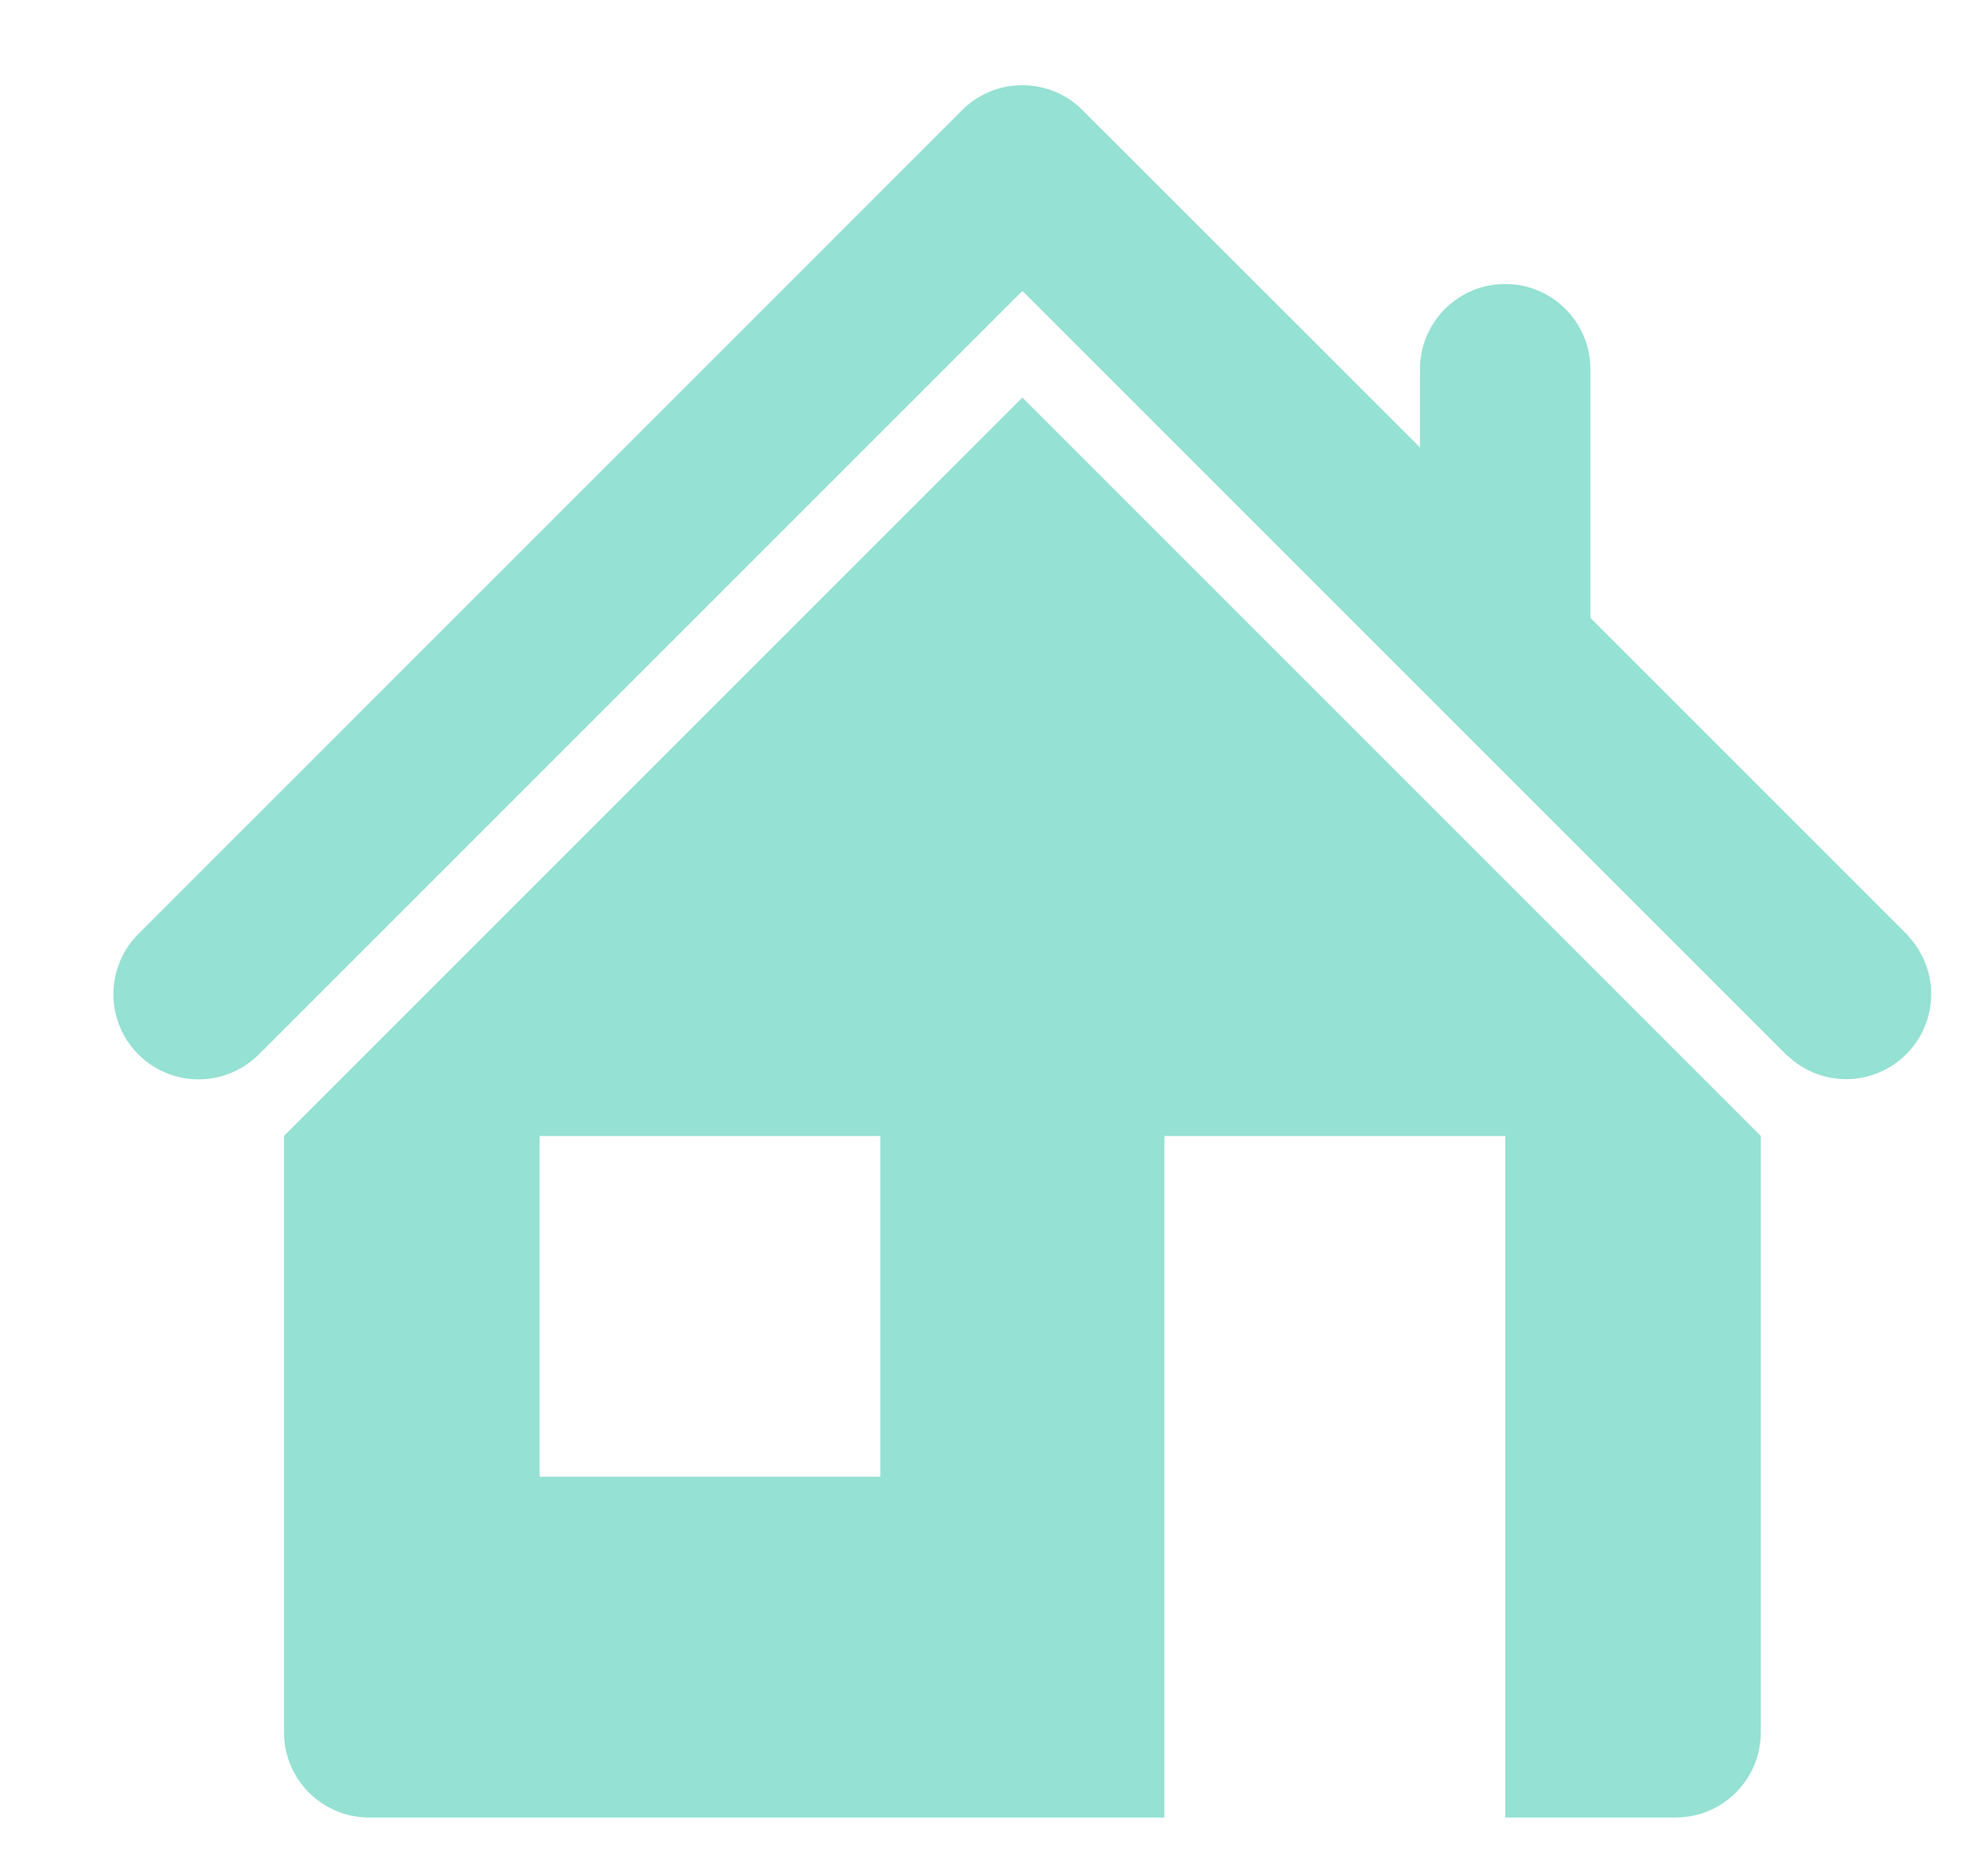
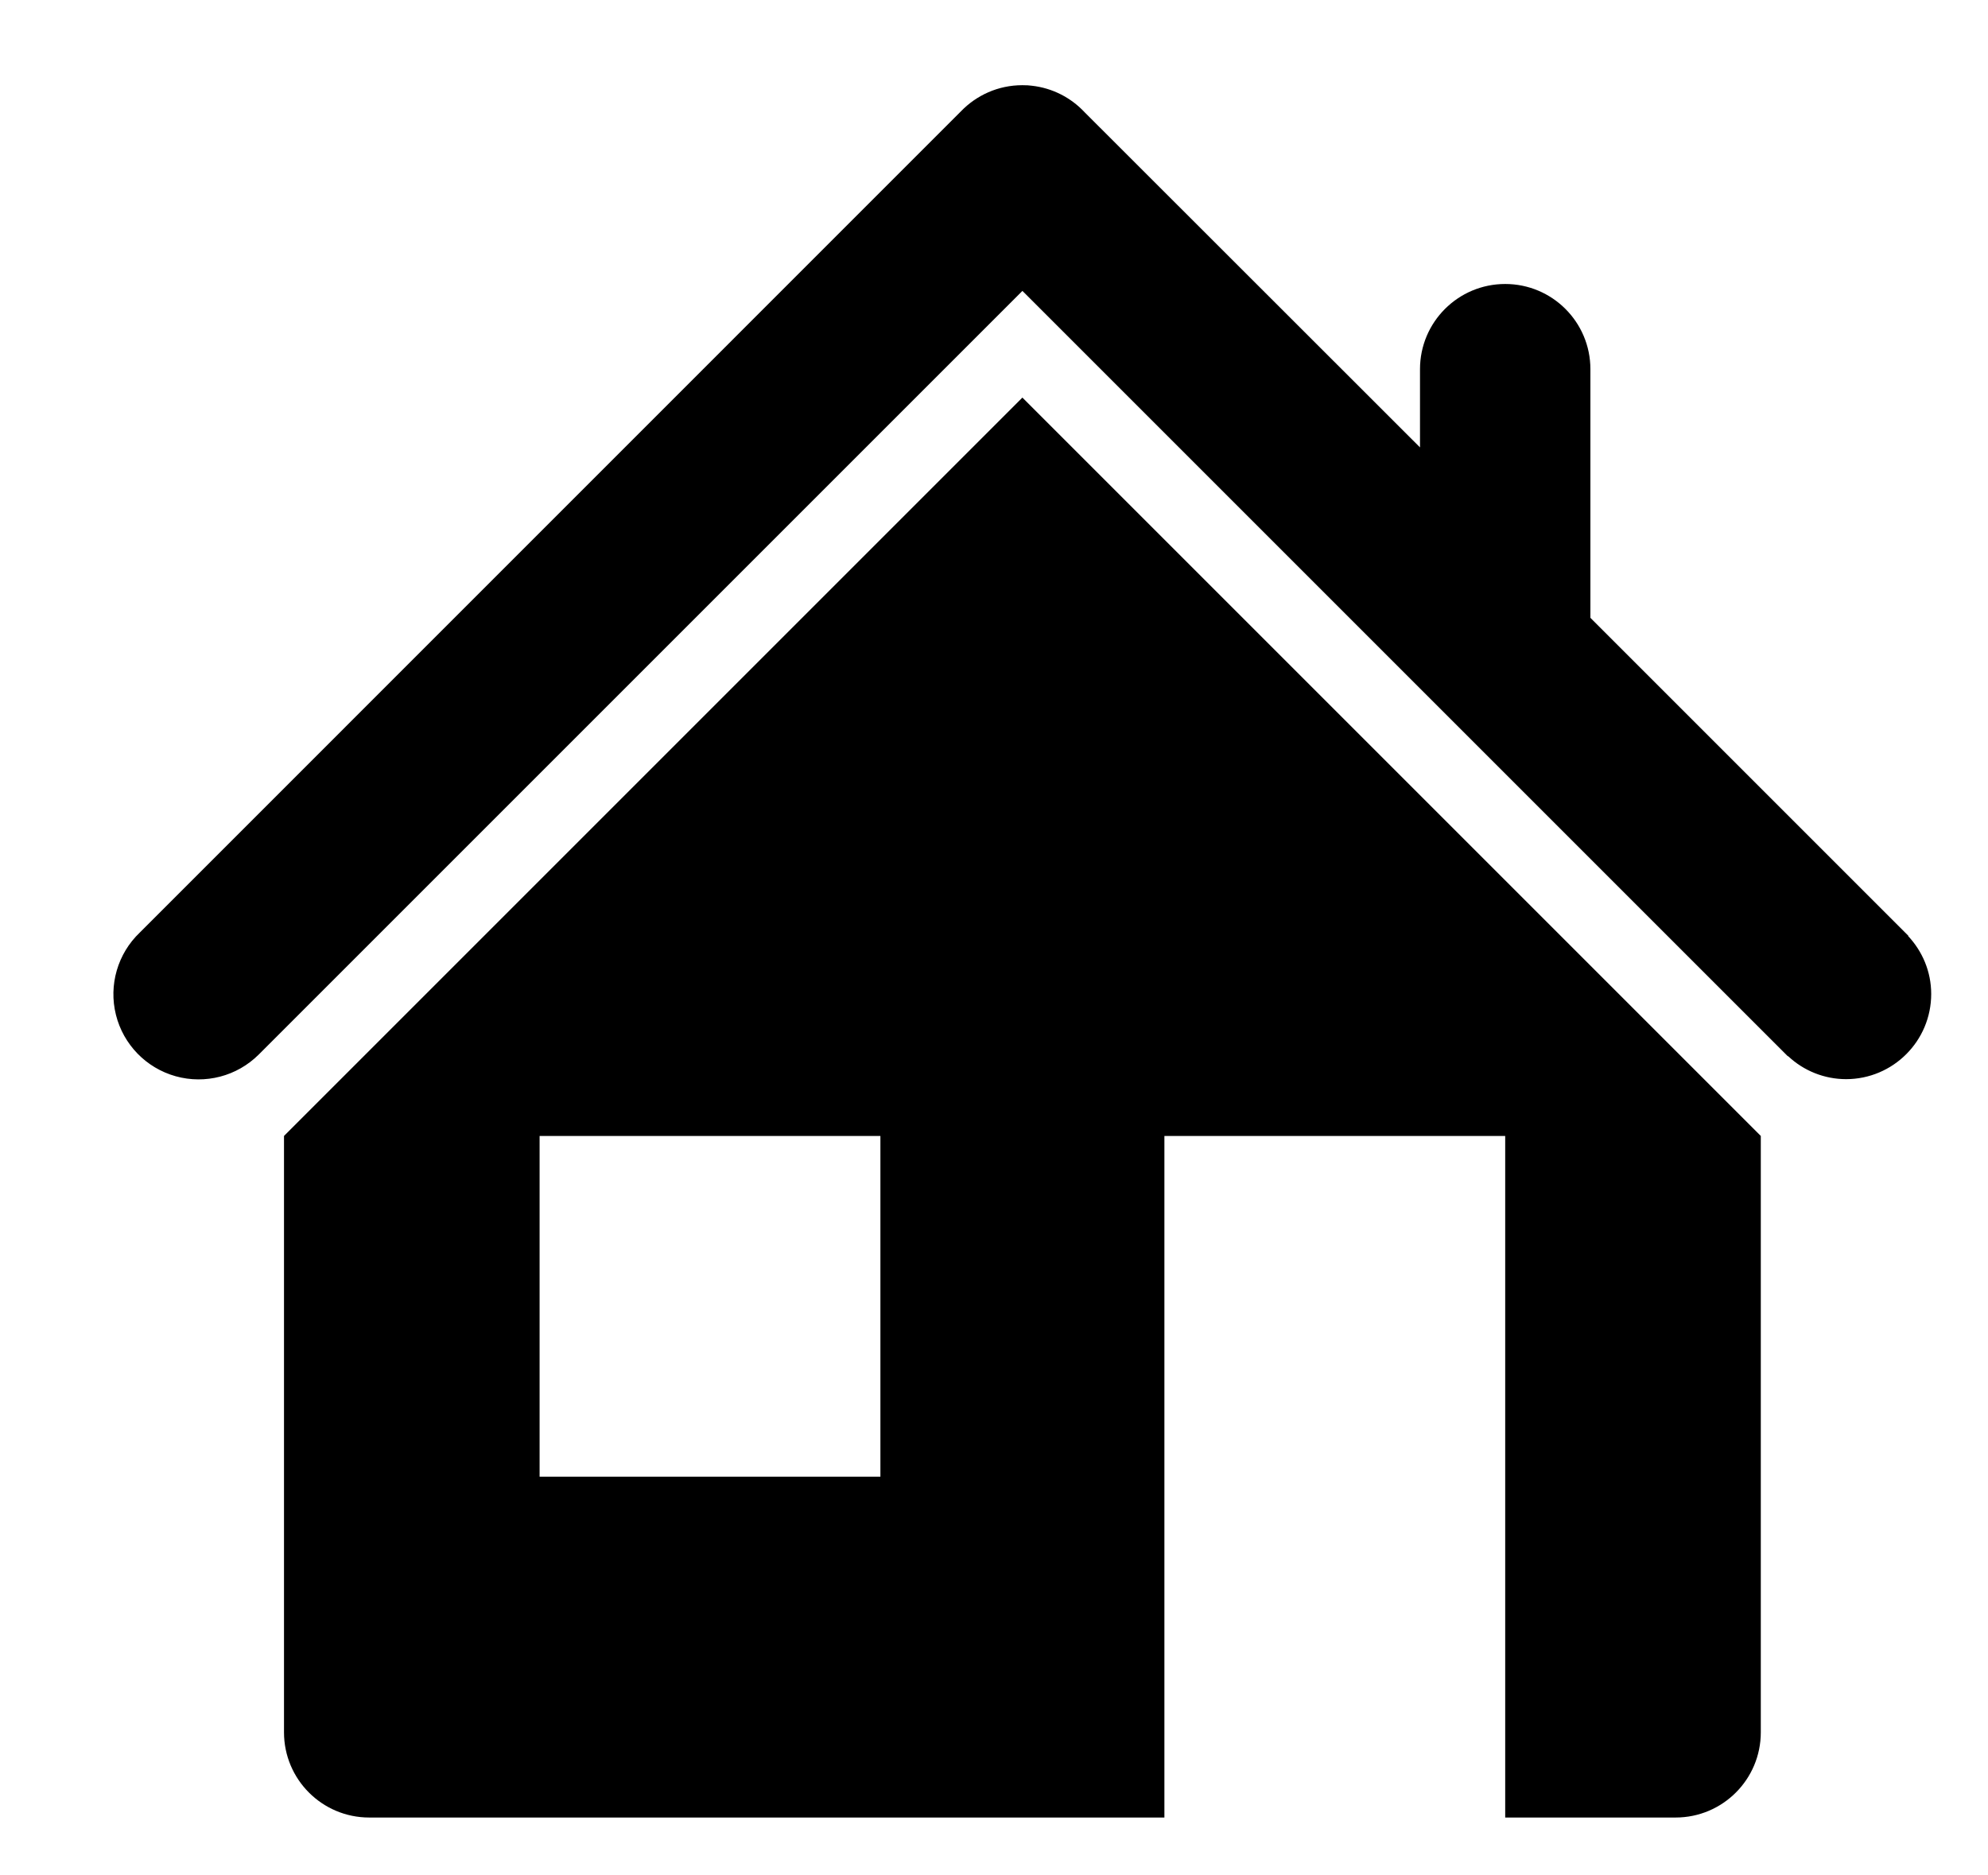
- <svg xmlns="http://www.w3.org/2000/svg" width="35" height="33">
-   <path fill="#95E1D3" paint-order="stroke fill markers" fill-rule="evenodd" d="M34 17.5a1.5 1.5 0 0 1-1.5 1.5 1.49 1.49 0 0 1-1.02-.406l-.003.004L18.038 5.159 18 5.122 4.554 18.568a1.5 1.5 0 1 1-2.092-2.15L16.918 1.96c.273-.283.656-.46 1.08-.46h.002c.026 0 .052 0 .079.002h.012a1.983 1.983 0 0 1 .072.007c.367.04.694.212.933.468L25 7.877V6.5a1.5 1.5 0 1 1 3 0v4.378l5.598 5.598-.004.004c.25.268.406.625.406 1.02zM31 20v10.5a1.5 1.5 0 0 1-1.5 1.5h-3V20h-6v12h-14A1.5 1.5 0 0 1 5 30.5v-4-2V20L18 7l13 13zm-15.5 0h-6v6h6v-6z" />
+ <svg xmlns="http://www.w3.org/2000/svg" viewBox="0 0 35 33">
+   <path d="M34 17.5a1.5 1.5 0 0 1-1.5 1.5 1.49 1.49 0 0 1-1.02-.406l-.003.004L18.038 5.159 18 5.122 4.554 18.568a1.5 1.5 0 1 1-2.092-2.15L16.918 1.96c.273-.283.656-.46 1.08-.46h.002c.026 0 .052 0 .079.002h.012a1.983 1.983 0 0 1 .072.007c.367.04.694.212.933.468L25 7.877V6.5a1.5 1.5 0 1 1 3 0v4.378l5.598 5.598-.004.004c.25.268.406.625.406 1.02zM31 20v10.5a1.5 1.5 0 0 1-1.5 1.5h-3V20h-6v12h-14A1.5 1.5 0 0 1 5 30.5v-4-2V20L18 7l13 13zm-15.5 0h-6v6h6v-6z" />
</svg>
